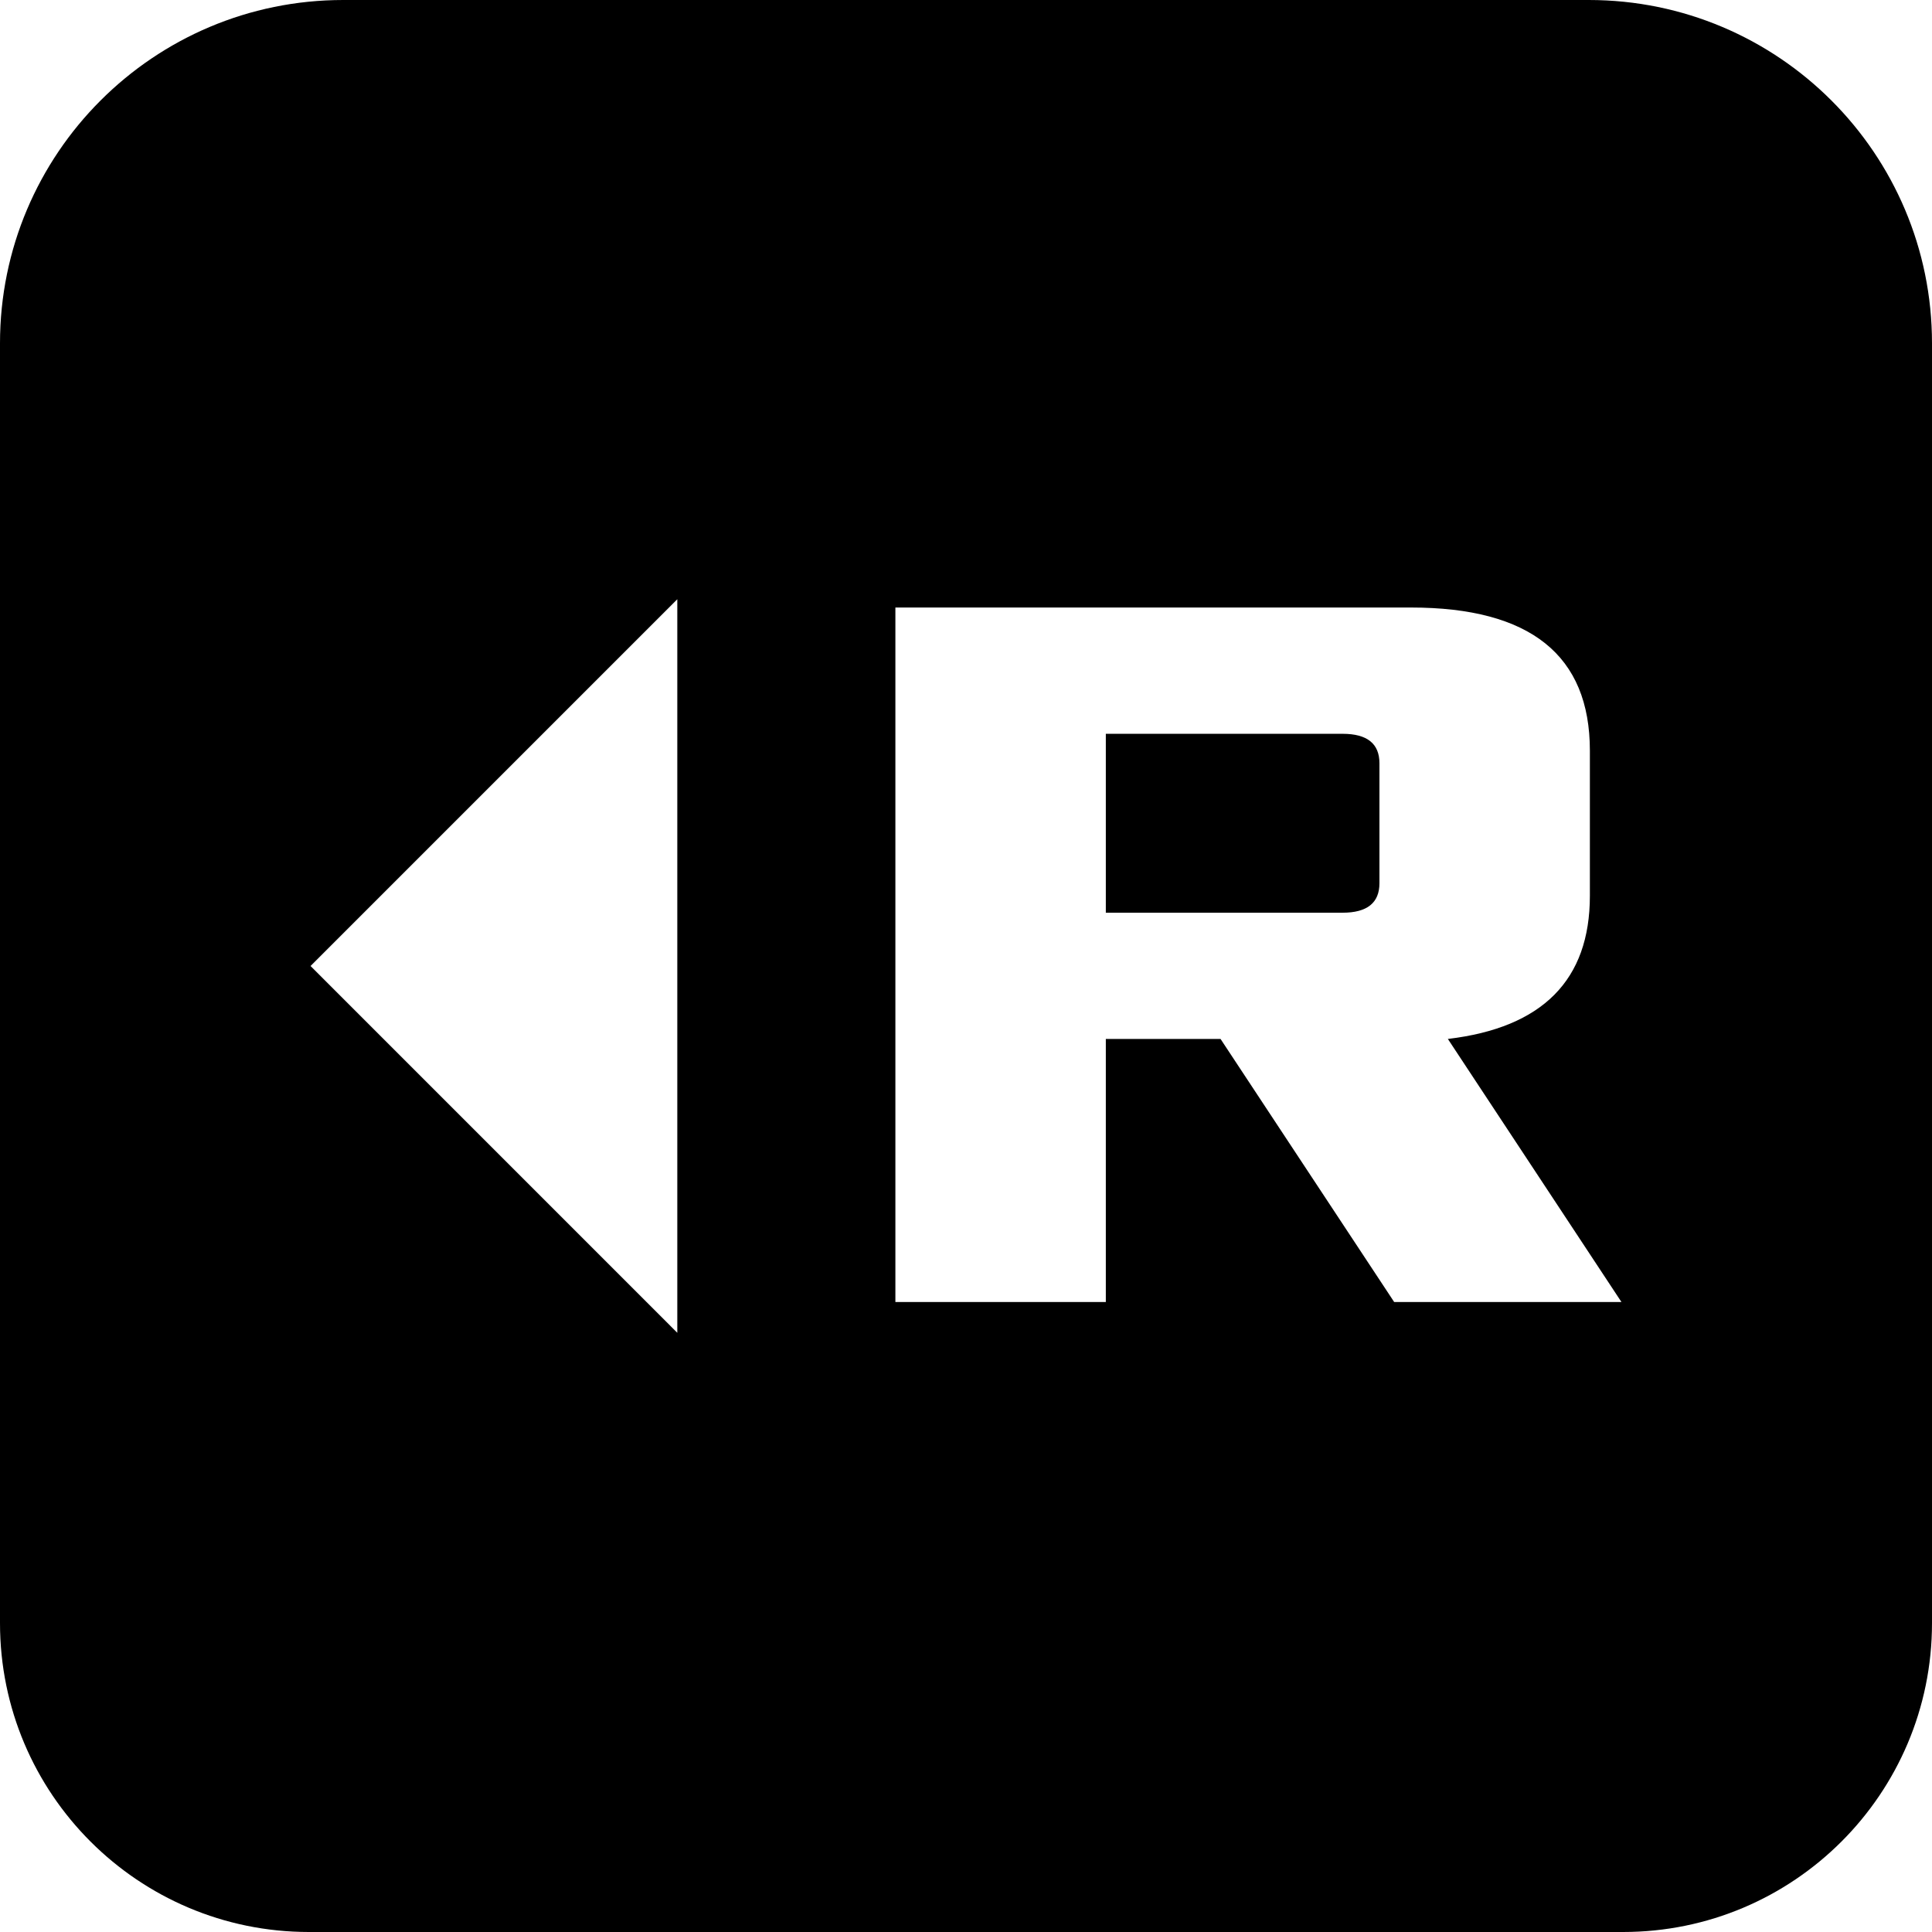
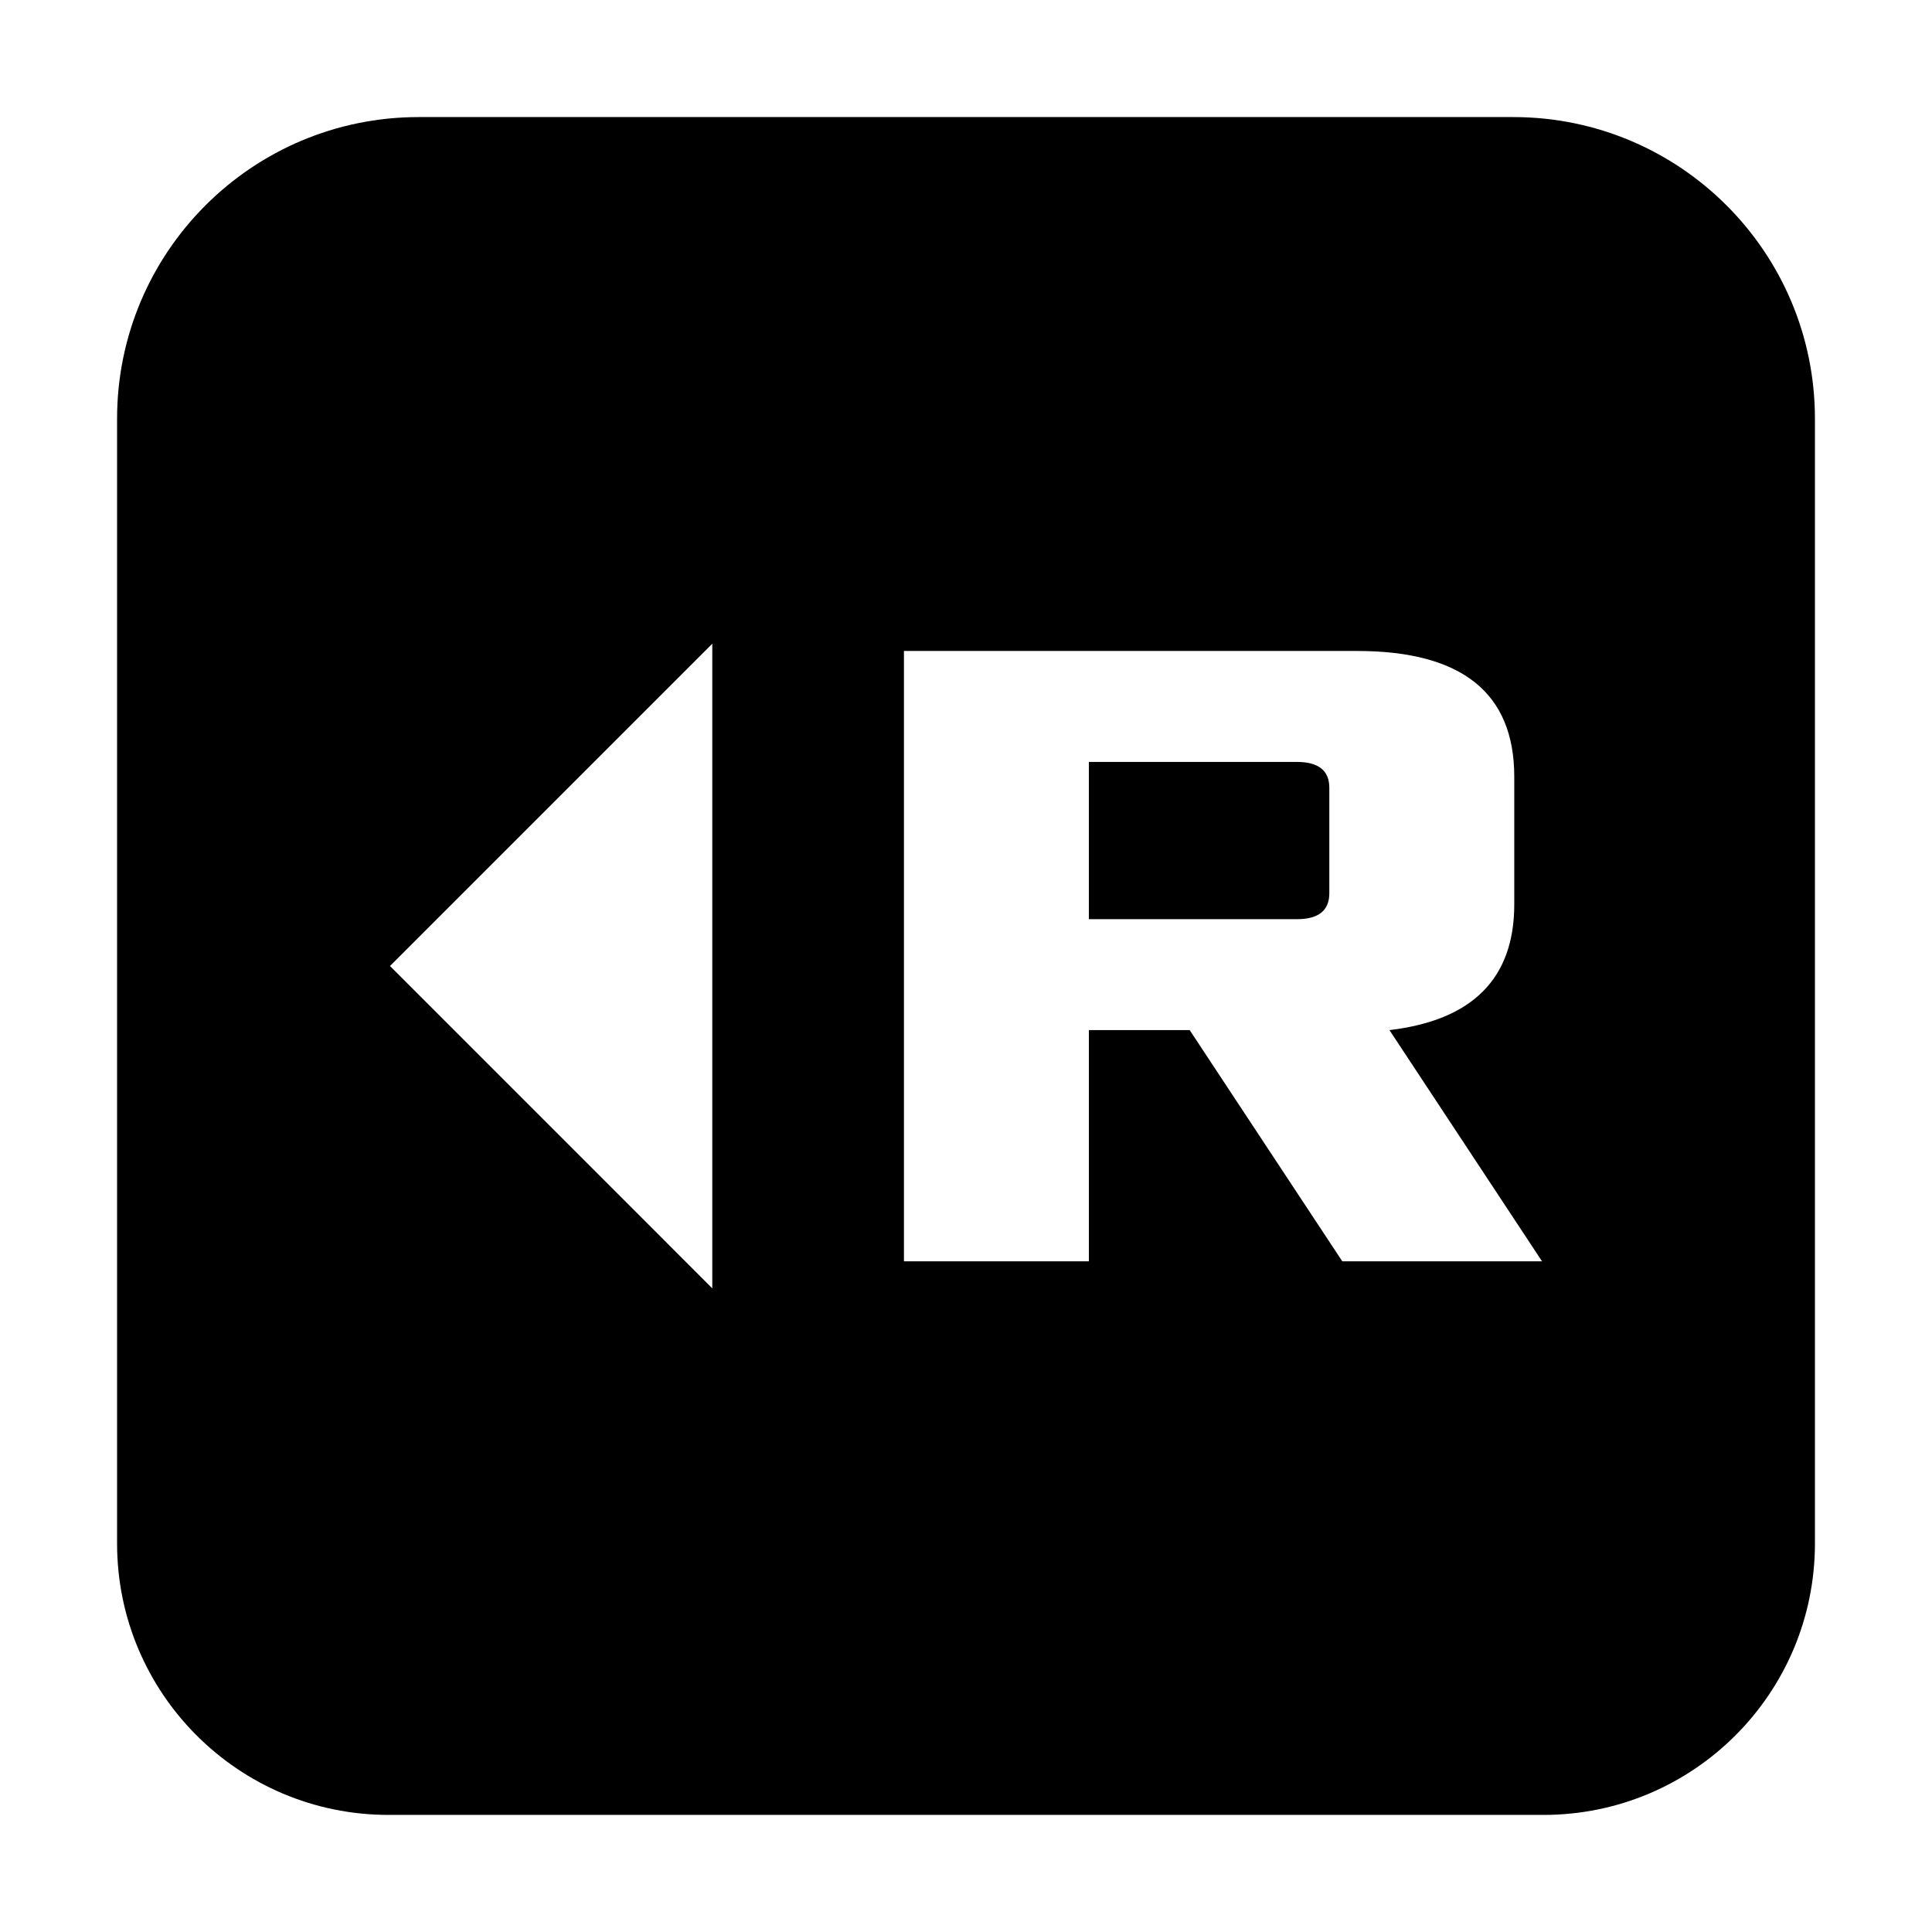
- <svg xmlns="http://www.w3.org/2000/svg" id="Layer_1" data-name="Layer 1" viewBox="0 0 439.4 439.4">
-   <path d="M305.35,166.89h-53.85v40.69h53.85c5.58,0,8.38-2.24,8.38-6.71v-27.28c0-4.47-2.8-6.7-8.38-6.7Zm0,0h-53.85v40.69h53.85c5.58,0,8.38-2.24,8.38-6.71v-27.28c0-4.47-2.8-6.7-8.38-6.7Zm0,0h-53.85v40.69h53.85c5.58,0,8.38-2.24,8.38-6.71v-27.28c0-4.47-2.8-6.7-8.38-6.7Zm0,0h-53.85v40.69h53.85c5.58,0,8.38-2.24,8.38-6.71v-27.28c0-4.47-2.8-6.7-8.38-6.7Zm0,0h-53.85v40.69h53.85c5.58,0,8.38-2.24,8.38-6.71v-27.28c0-4.47-2.8-6.7-8.38-6.7Zm0,0h-53.85v40.69h53.85c5.58,0,8.38-2.24,8.38-6.71v-27.28c0-4.47-2.8-6.7-8.38-6.7ZM361.34,0H78.06C34.95,0,0,34.95,0,78.07V369.15c0,38.8,31.46,70.25,70.26,70.25H369.14c38.8,0,70.26-31.45,70.26-70.25V78.07C439.4,34.95,404.45,0,361.34,0ZM154.04,303.12l-83.41-83.42,83.41-83.41v166.83Zm163.04-7l-39.49-59.83h-26.09v59.83h-47.86V138.17h117.27c27.12,0,40.68,10.85,40.68,32.55v33.03c0,19.14-10.77,29.99-32.3,32.54l39.48,59.83h-51.69Zm-11.73-129.23h-53.85v40.69h53.85c5.58,0,8.38-2.24,8.38-6.71v-27.28c0-4.47-2.8-6.7-8.38-6.7Zm0,0h-53.85v40.69h53.85c5.58,0,8.38-2.24,8.38-6.71v-27.28c0-4.47-2.8-6.7-8.38-6.7Zm0,0h-53.85v40.69h53.85c5.58,0,8.38-2.24,8.38-6.71v-27.28c0-4.47-2.8-6.7-8.38-6.7Zm0,0h-53.85v40.69h53.85c5.58,0,8.38-2.24,8.38-6.71v-27.28c0-4.47-2.8-6.7-8.38-6.7Zm0,0h-53.85v40.69h53.85c5.58,0,8.38-2.24,8.38-6.71v-27.28c0-4.47-2.8-6.7-8.38-6.7Zm0,0h-53.85v40.69h53.85c5.58,0,8.38-2.24,8.38-6.71v-27.28c0-4.47-2.8-6.7-8.38-6.7Zm0,0h-53.85v40.69h53.85c5.58,0,8.38-2.24,8.38-6.71v-27.28c0-4.47-2.8-6.7-8.38-6.7Z" />
+ <svg xmlns="http://www.w3.org/2000/svg" width="500" height="500" viewBox="0 0 132.292 132.292" version="1.1" id="svg8" xml:space="preserve">
+   <defs id="defs2">
+     <rect x="18.92" y="-58.63" width="468.162" height="102.723" id="rect5337" />
+   </defs>
+   <g id="layer1" transform="translate(0,-164.7083)">
+     <path d="m 88.807,216.881 h -14.248 v 10.766 h 14.248 c 1.476,0 2.217,-0.593 2.217,-1.775 v -7.218 c 0,-1.183 -0.741,-1.773 -2.217,-1.773 z m 0,0 h -14.248 v 10.766 h 14.248 c 1.476,0 2.217,-0.593 2.217,-1.775 v -7.218 c 0,-1.183 -0.741,-1.773 -2.217,-1.773 z m 0,0 h -14.248 v 10.766 h 14.248 c 1.476,0 2.217,-0.593 2.217,-1.775 v -7.218 c 0,-1.183 -0.741,-1.773 -2.217,-1.773 z m 0,0 h -14.248 v 10.766 h 14.248 c 1.476,0 2.217,-0.593 2.217,-1.775 v -7.218 c 0,-1.183 -0.741,-1.773 -2.217,-1.773 z m 0,0 h -14.248 v 10.766 h 14.248 c 1.476,0 2.217,-0.593 2.217,-1.775 v -7.218 c 0,-1.183 -0.741,-1.773 -2.217,-1.773 z m 0,0 h -14.248 v 10.766 h 14.248 c 1.476,0 2.217,-0.593 2.217,-1.775 v -7.218 c 0,-1.183 -0.741,-1.773 -2.217,-1.773 z M 103.621,172.725 H 28.67 c -11.406,0 -20.653,9.247 -20.653,20.656 v 77.015 c 0,10.266 8.324,18.587 18.59,18.587 h 79.079 c 10.266,0 18.59,-8.321 18.59,-18.587 v -77.015 c 0,-11.409 -9.247,-20.656 -20.653,-20.656 z m -54.848,80.201 -22.069,-22.072 22.069,-22.069 z m 43.138,-1.852 -10.448,-15.83 h -6.903 v 15.83 h -12.663 v -41.791 h 31.028 c 7.175,0 10.763,2.871 10.763,8.612 v 8.739 c 0,5.064 -2.85,7.935 -8.546,8.61 l 10.446,15.83 z m -3.104,-34.192 h -14.248 v 10.766 h 14.248 c 1.476,0 2.217,-0.593 2.217,-1.775 v -7.218 c 0,-1.183 -0.741,-1.773 -2.217,-1.773 z m 0,0 h -14.248 v 10.766 h 14.248 c 1.476,0 2.217,-0.593 2.217,-1.775 v -7.218 c 0,-1.183 -0.741,-1.773 -2.217,-1.773 z m 0,0 h -14.248 v 10.766 h 14.248 c 1.476,0 2.217,-0.593 2.217,-1.775 v -7.218 c 0,-1.183 -0.741,-1.773 -2.217,-1.773 z m 0,0 h -14.248 v 10.766 h 14.248 c 1.476,0 2.217,-0.593 2.217,-1.775 v -7.218 c 0,-1.183 -0.741,-1.773 -2.217,-1.773 z m 0,0 h -14.248 v 10.766 h 14.248 c 1.476,0 2.217,-0.593 2.217,-1.775 v -7.218 c 0,-1.183 -0.741,-1.773 -2.217,-1.773 z m 0,0 h -14.248 v 10.766 h 14.248 c 1.476,0 2.217,-0.593 2.217,-1.775 v -7.218 c 0,-1.183 -0.741,-1.773 -2.217,-1.773 z m 0,0 h -14.248 v 10.766 h 14.248 c 1.476,0 2.217,-0.593 2.217,-1.775 v -7.218 c 0,-1.183 -0.741,-1.773 -2.217,-1.773 z" id="path886" style="stroke-width:0.265" />
+   </g>
</svg>
